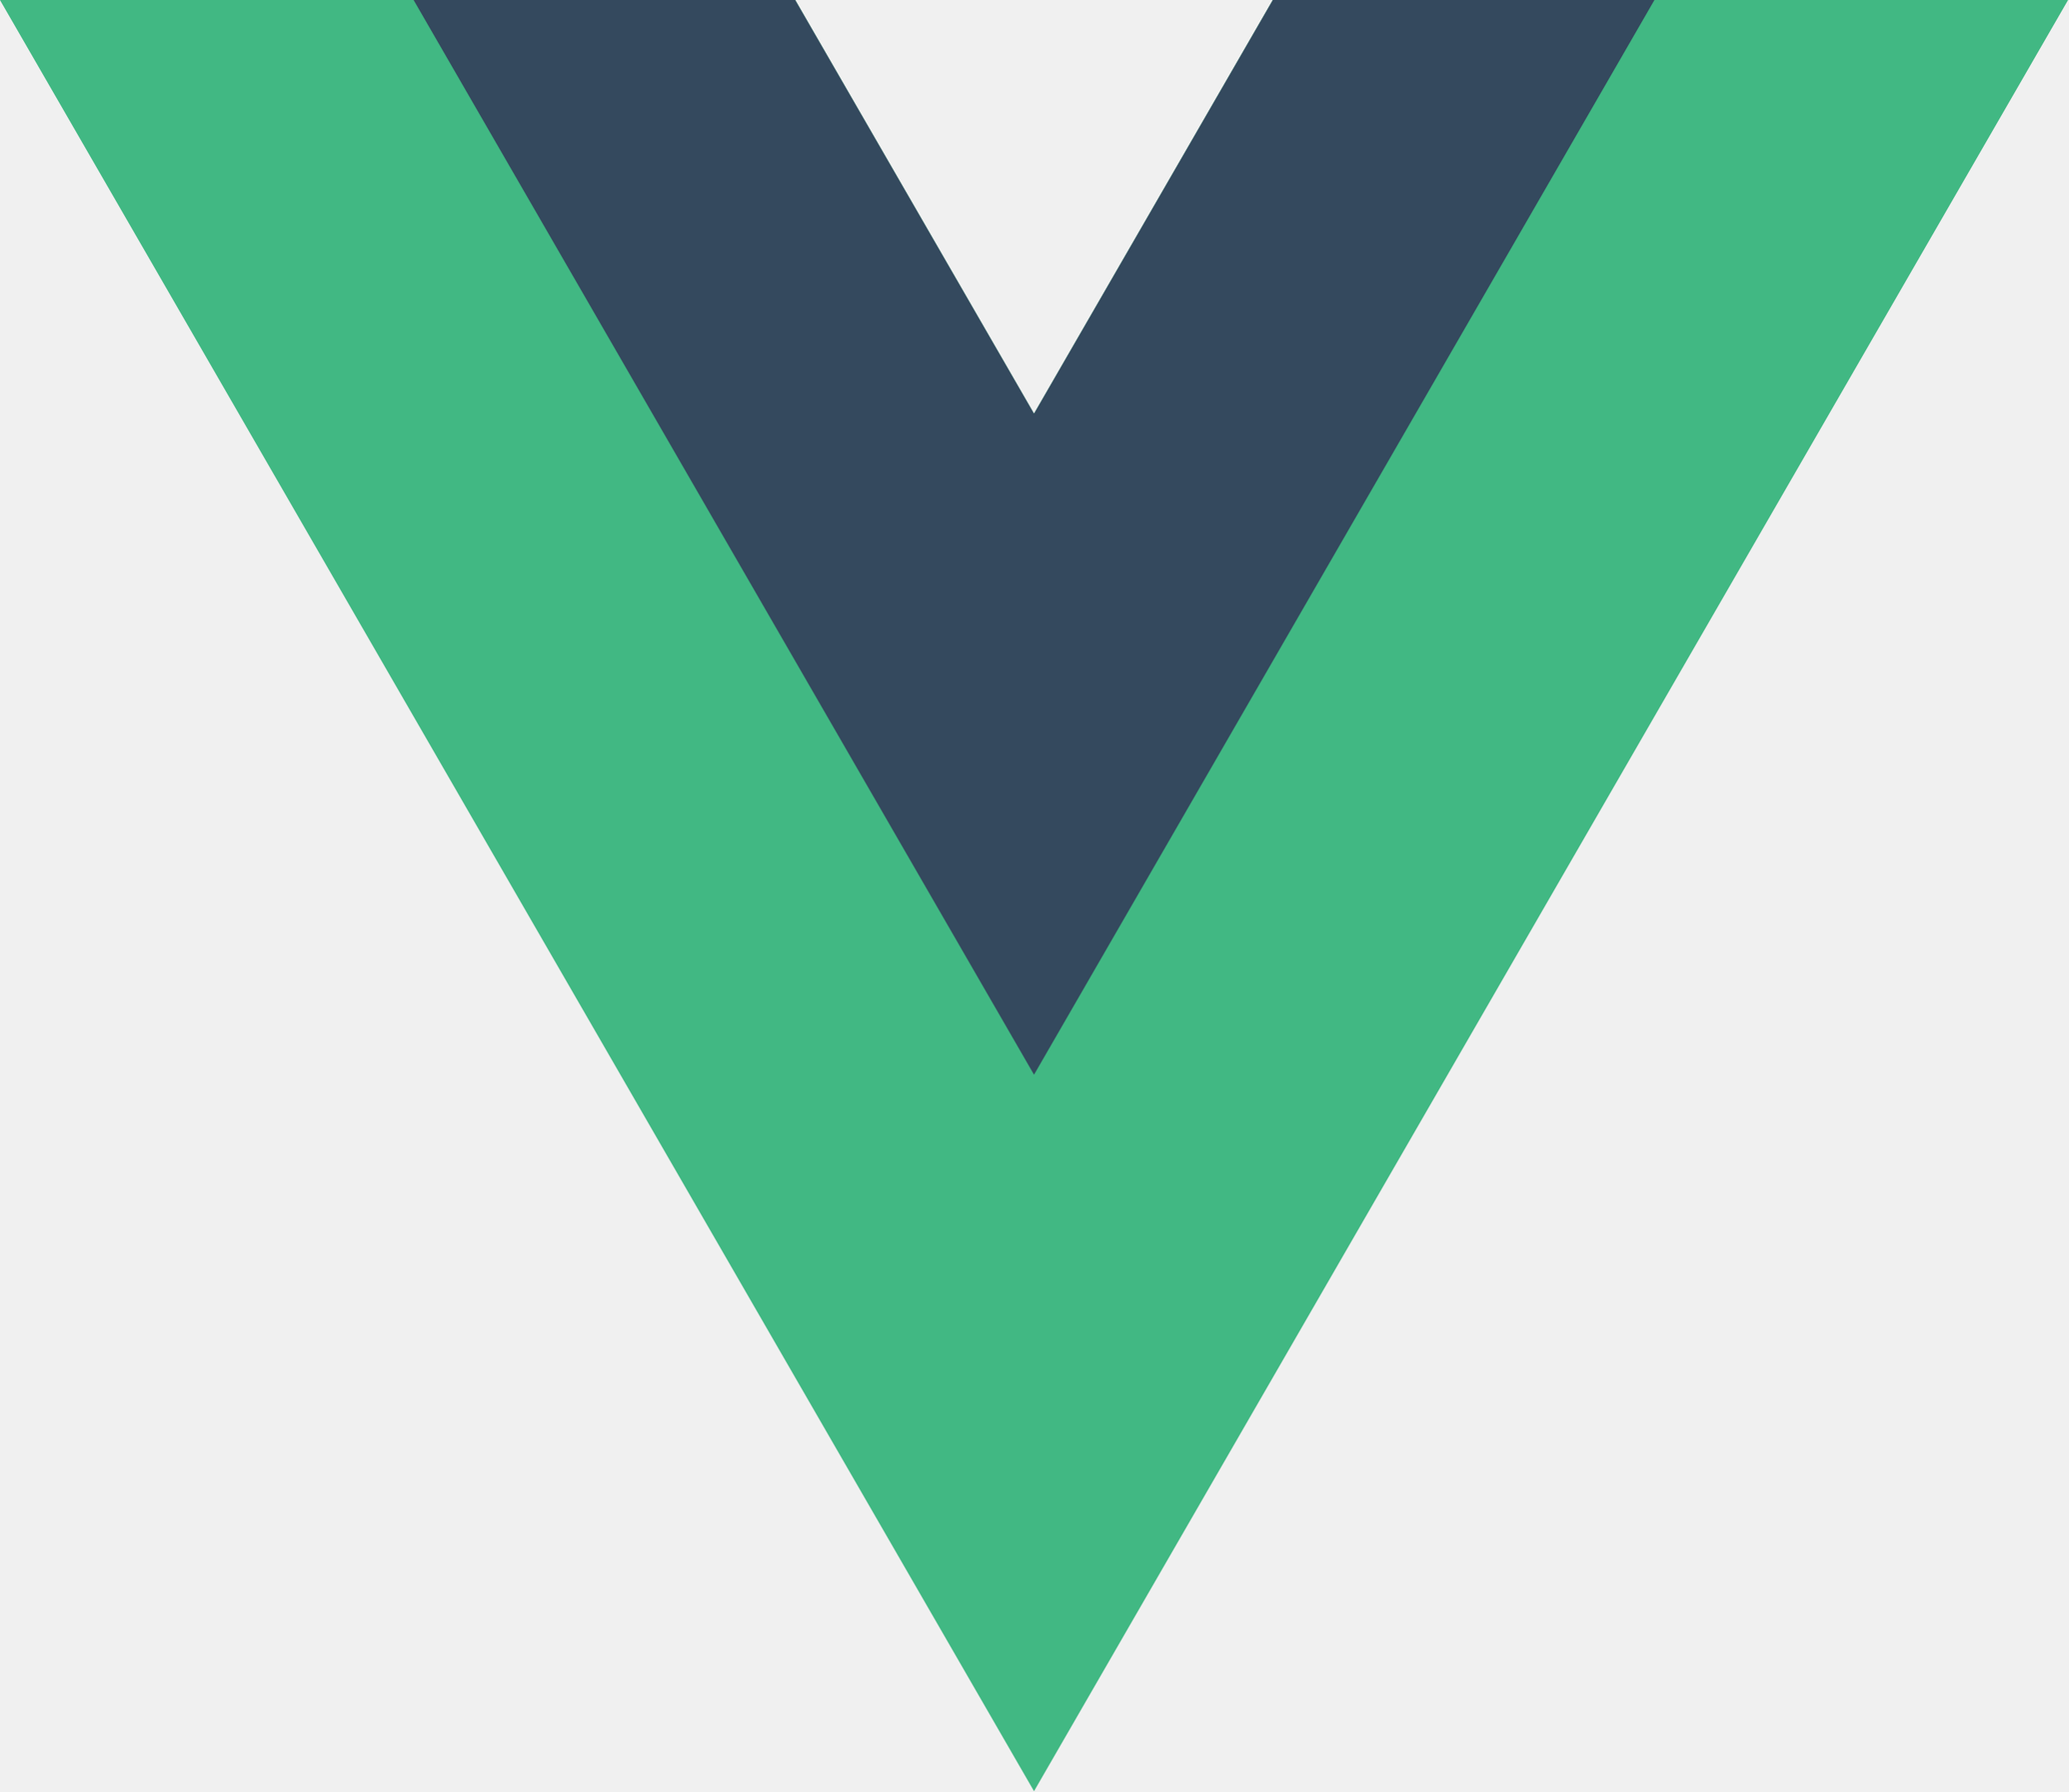
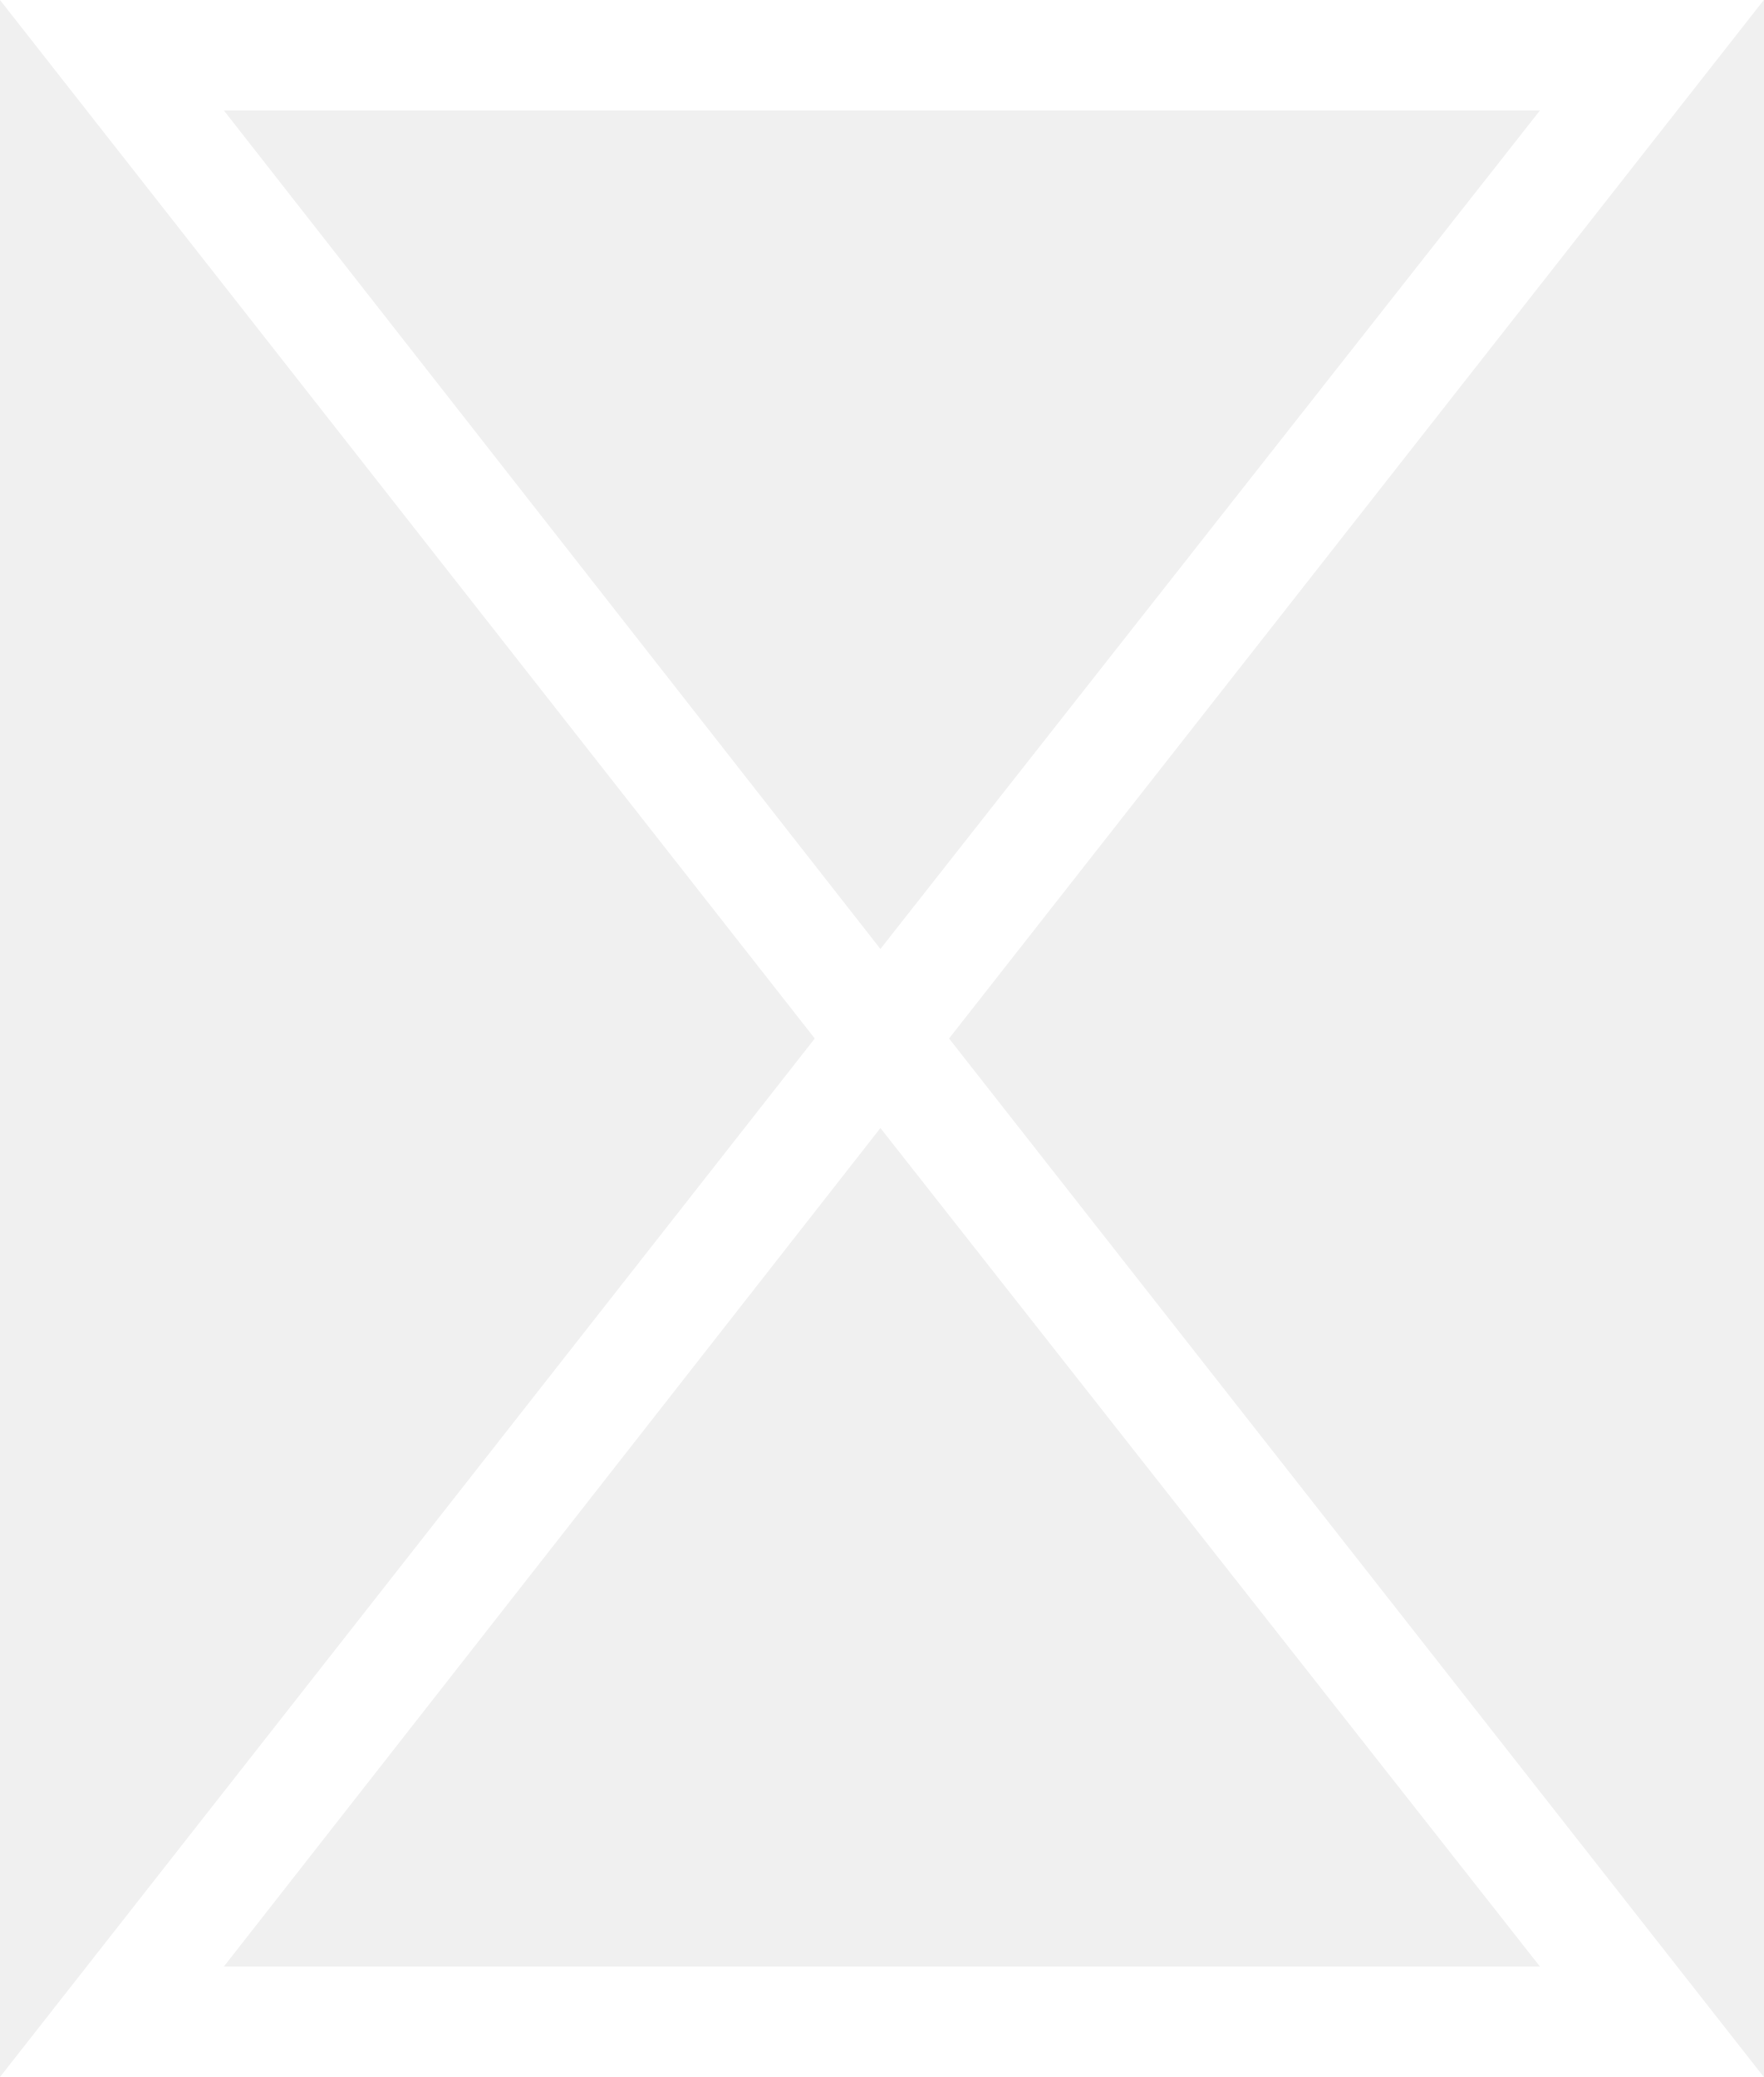
- <svg xmlns="http://www.w3.org/2000/svg" viewBox="0 0 261.76 226.69">
-   <path d="M161.096.001l-30.225 52.351L100.647.001H-.005l130.877 226.688L261.749.001z" fill="#41b883" />
-   <path d="M161.096.001l-30.225 52.351L100.647.001H52.346l78.526 136.01L209.398.001z" fill="#34495e" />
+ <svg xmlns="http://www.w3.org/2000/svg" width="619" height="729" viewBox="0 0 619 729" fill="none">
+   <path d="M0 729L285.934 364.5L0 0H619L333.066 364.5L619 729H0ZM308.976 333.078L540.447 38.754H78.553L308.976 333.078ZM540.447 690.246L308.976 395.922L78.553 690.246H540.447Z" fill="white" />
</svg>
